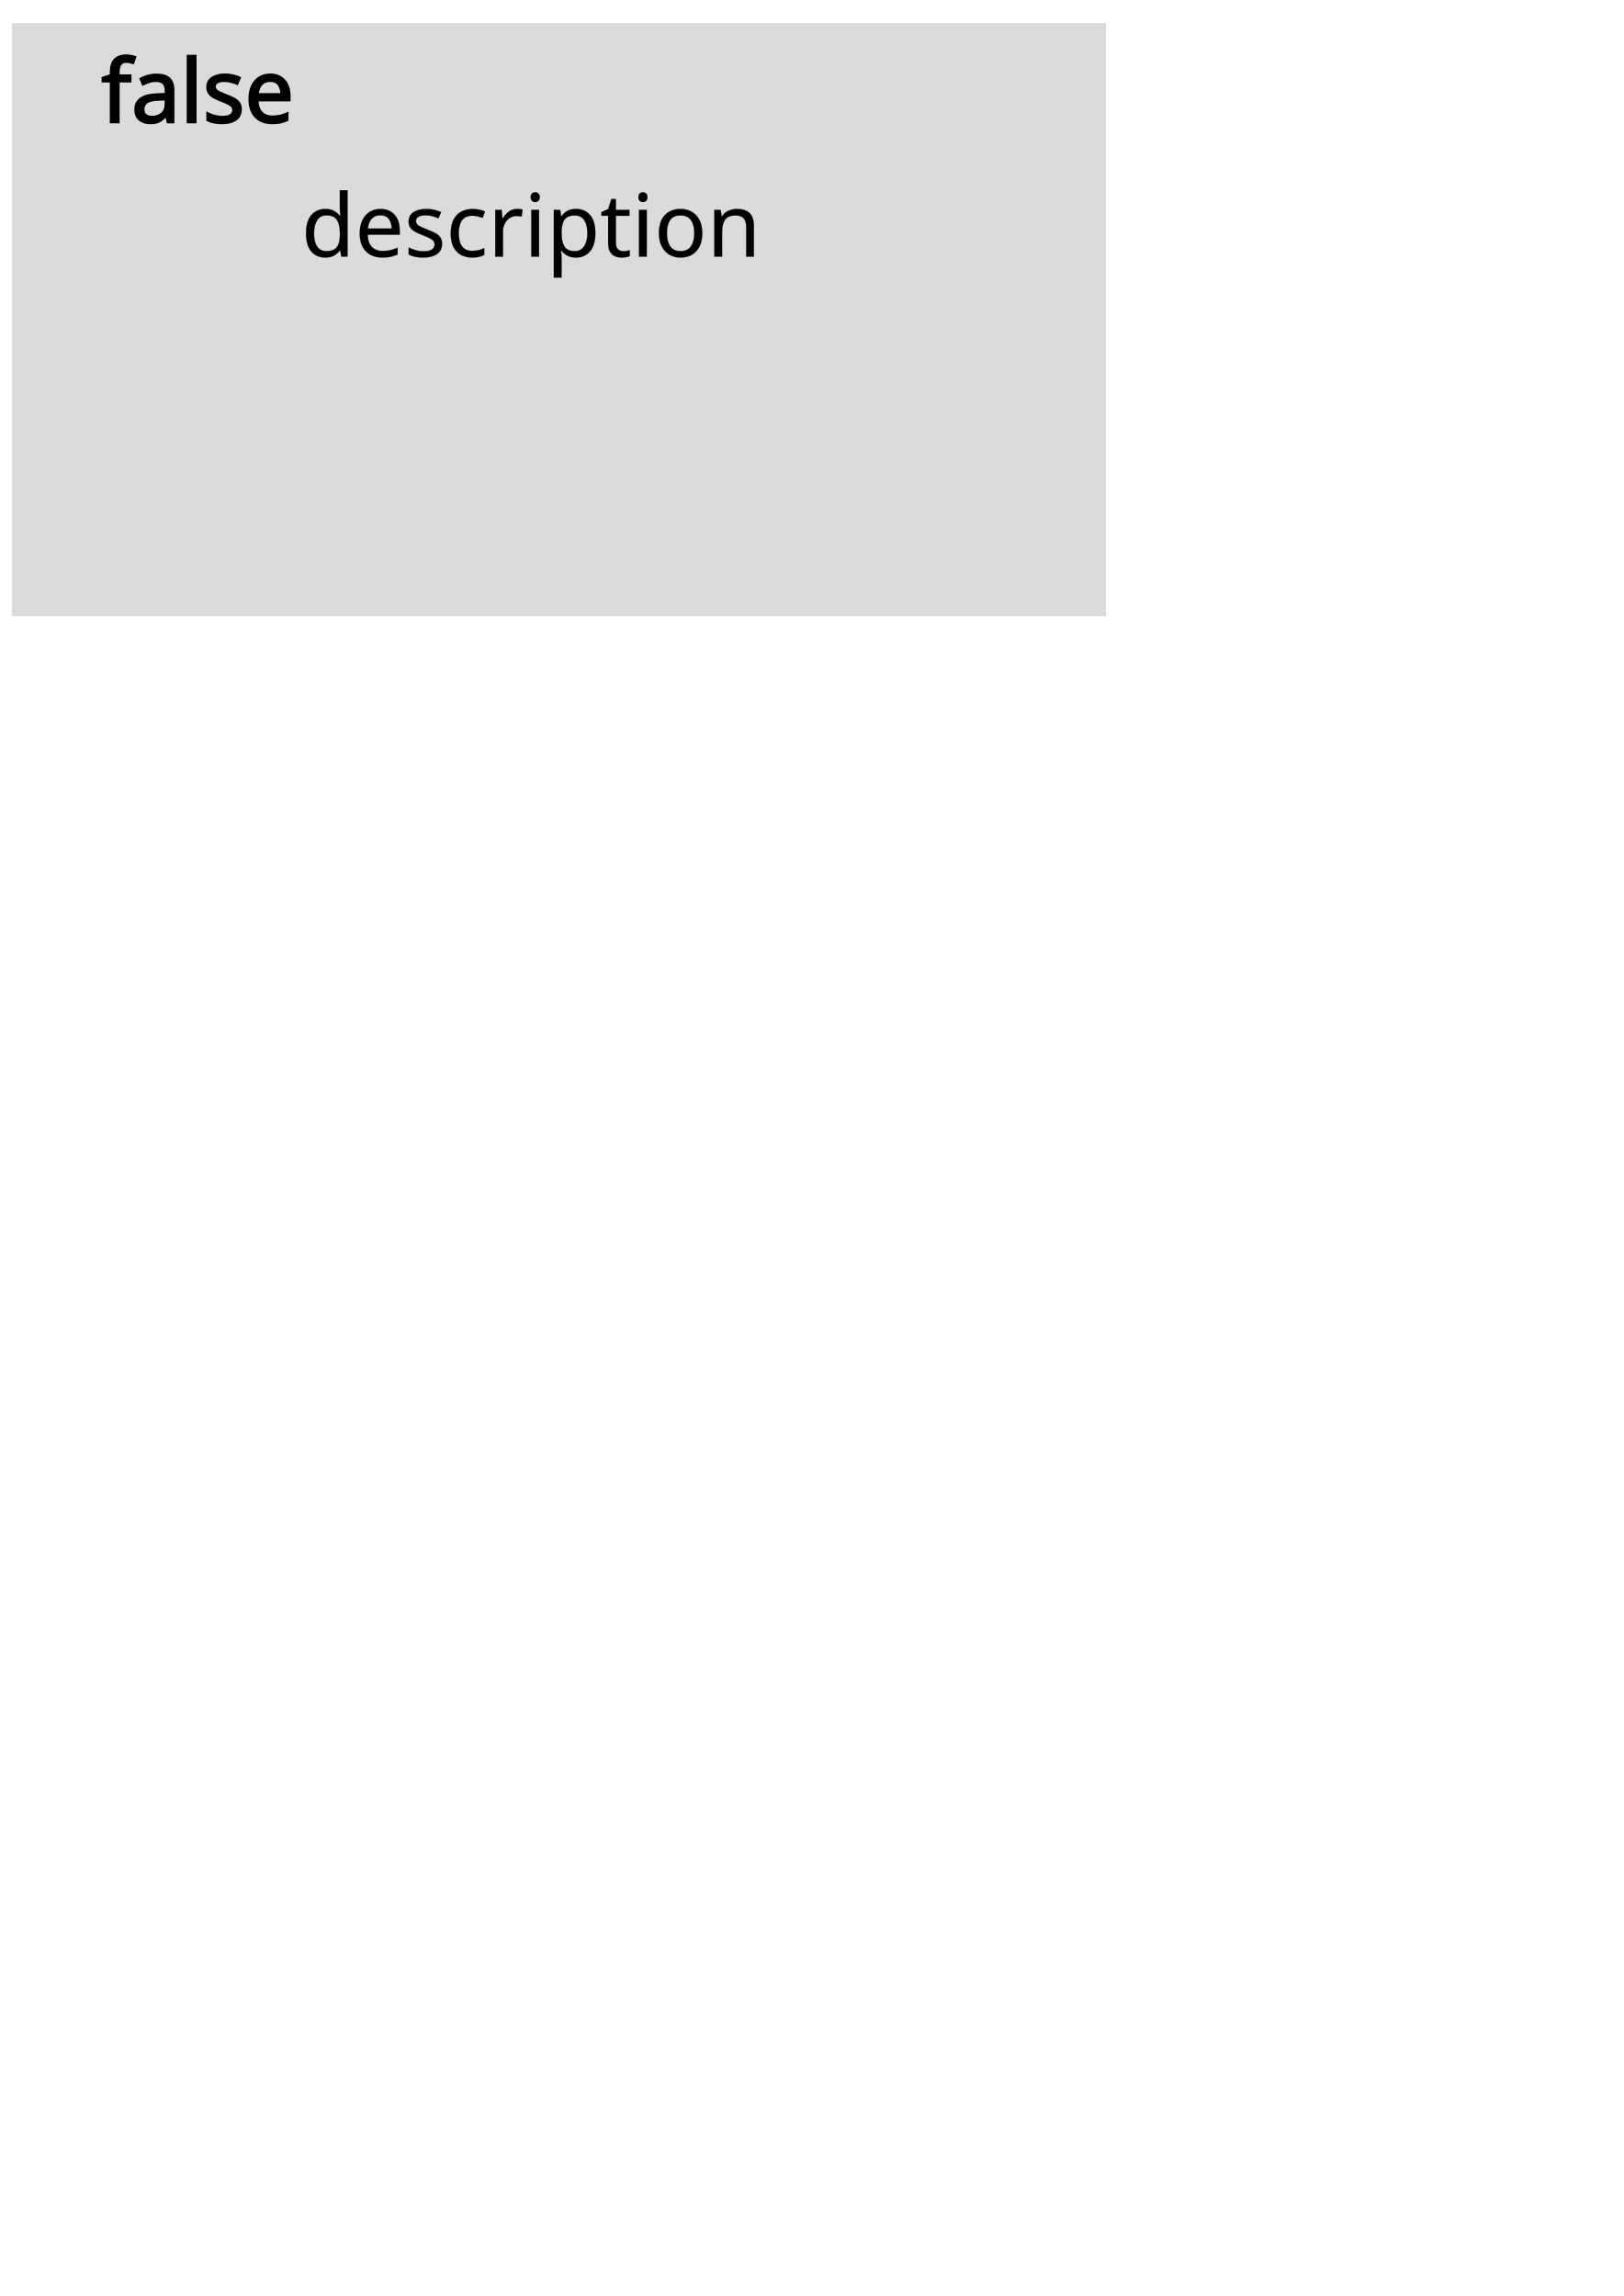
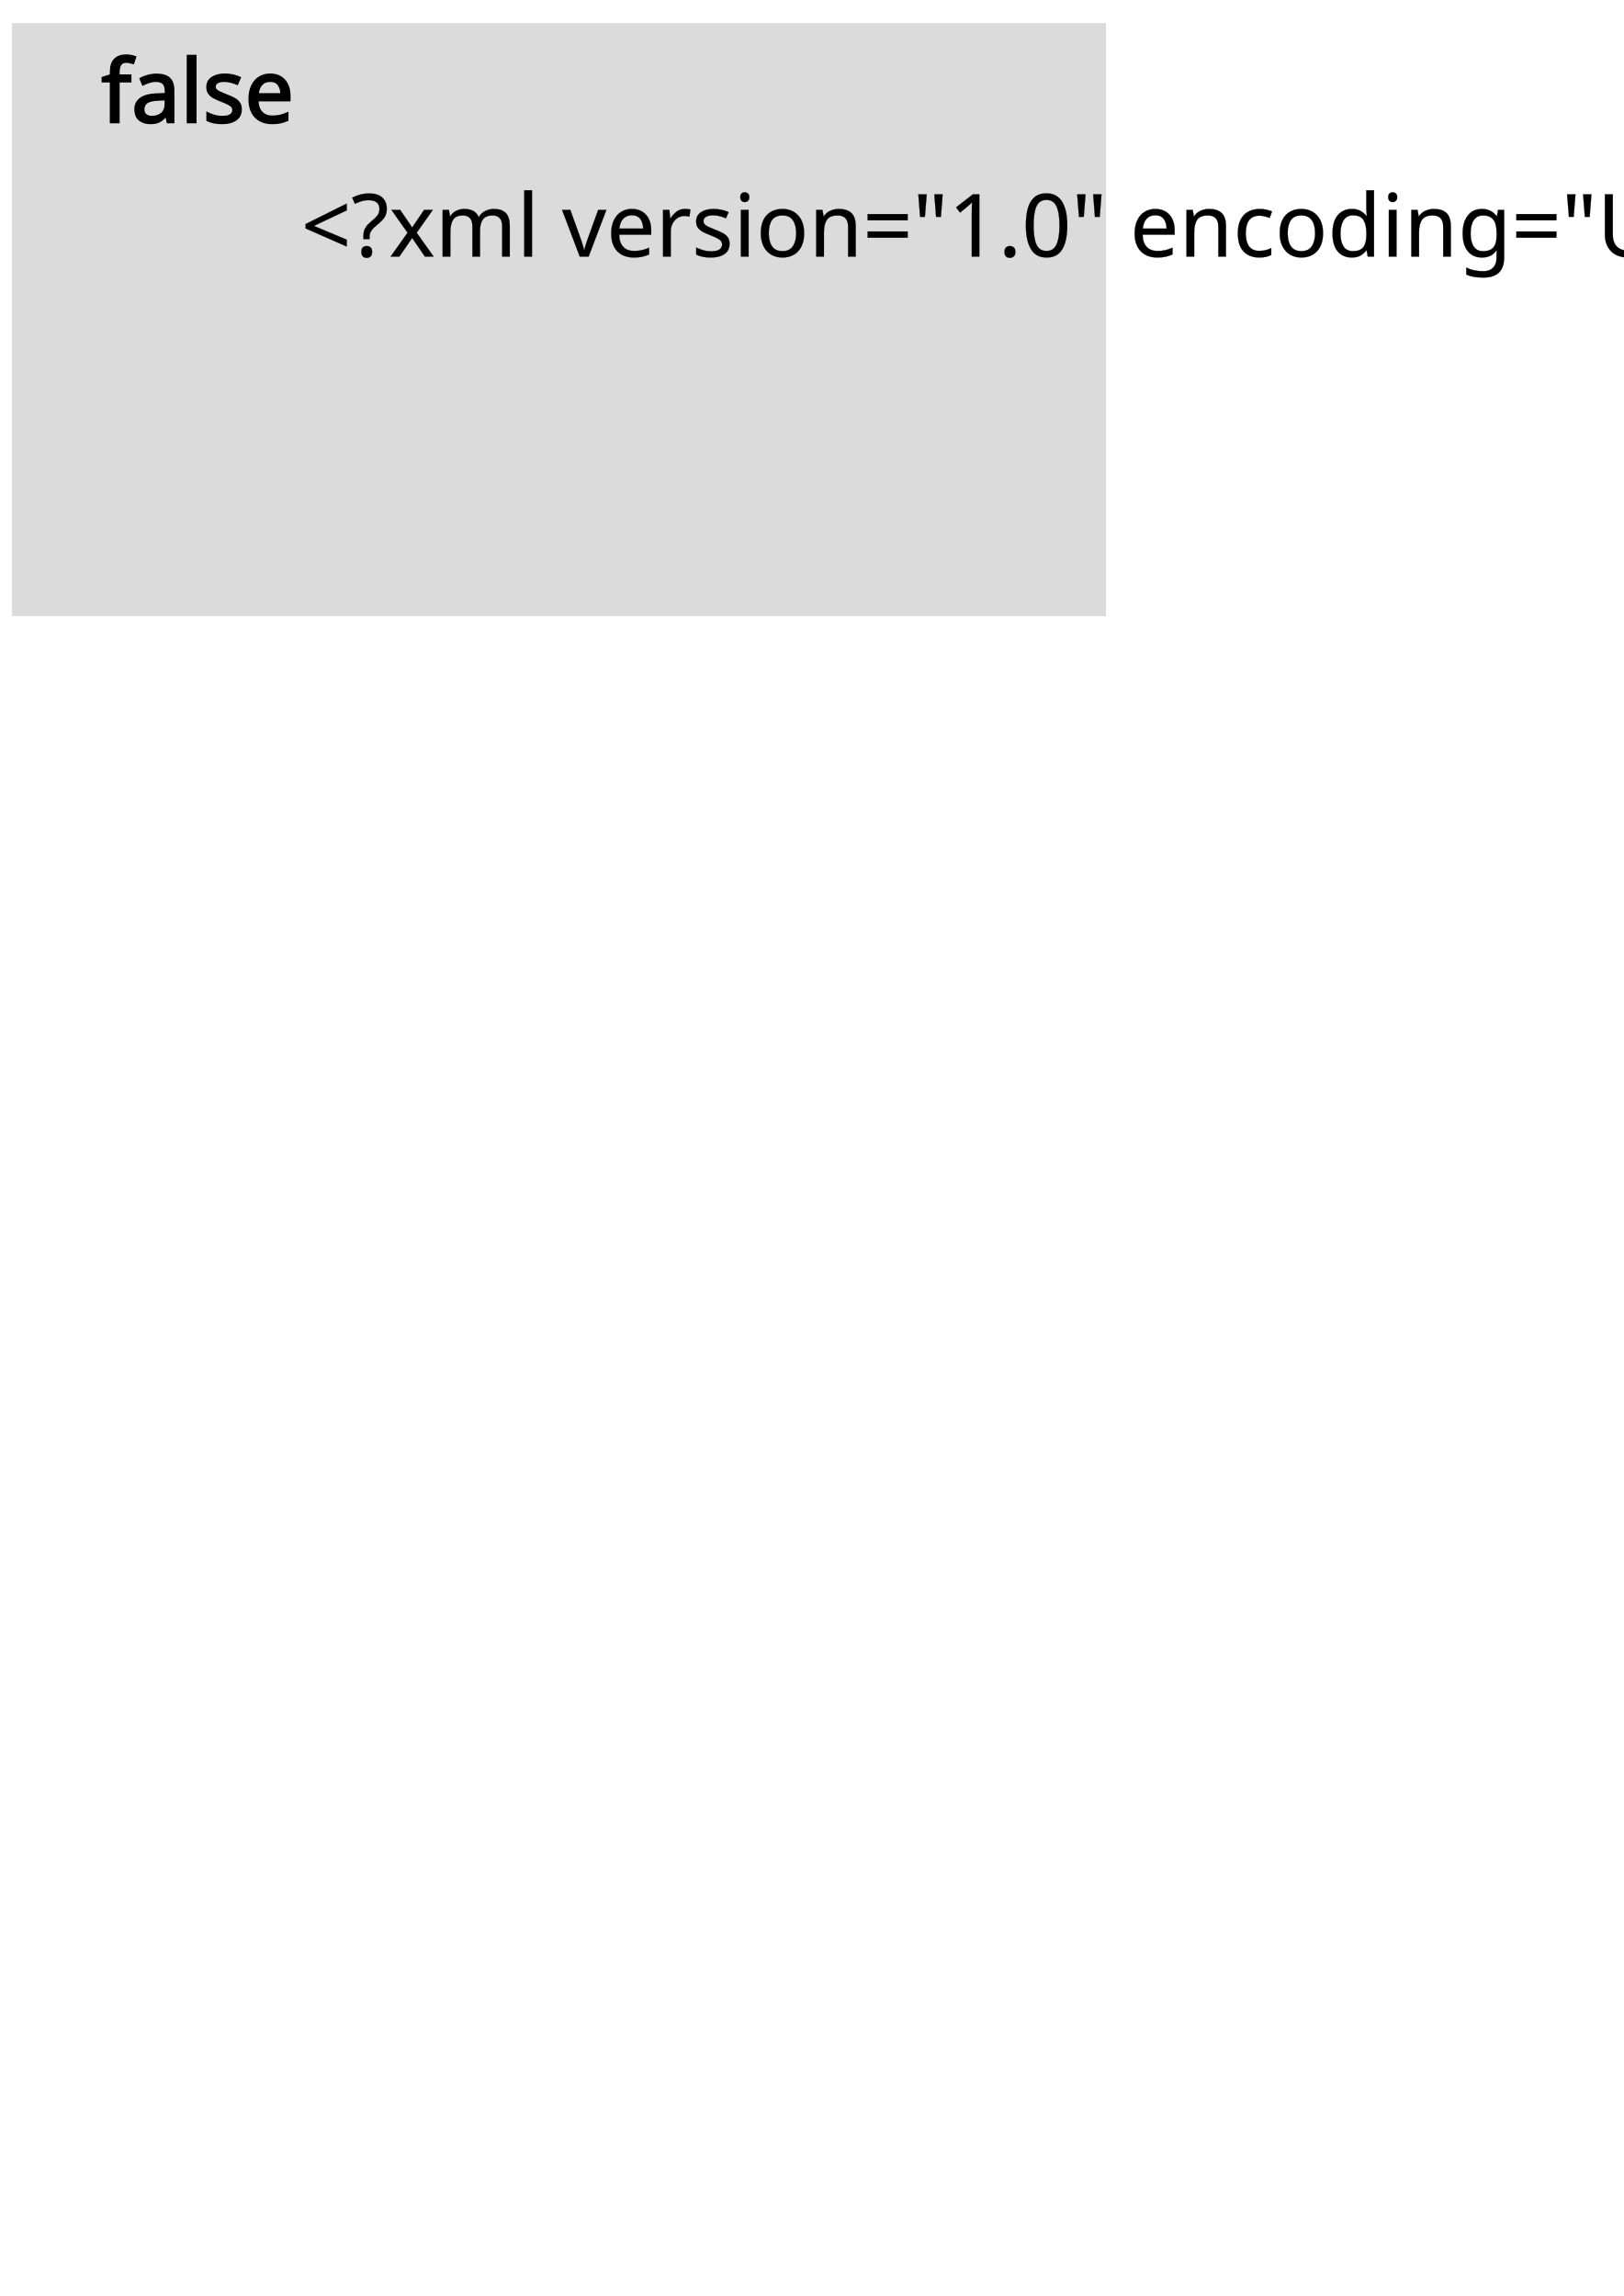
<svg xmlns="http://www.w3.org/2000/svg" xmlns:xlink="http://www.w3.org/1999/xlink" version="1.1" width="744.094" height="1052.362" id="svg2">
  <defs id="defs4">
    <linearGradient id="linearGradient5209">
      <stop id="stop5211" style="stop-color:#000000;stop-opacity:1" offset="0" />
    </linearGradient>
    <linearGradient id="linearGradient3757">
      <stop id="stop3759" style="stop-color:#b3b3b3;stop-opacity:1" offset="0" />
      <stop id="stop3761" style="stop-color:#b3b3b3;stop-opacity:0" offset="1" />
    </linearGradient>
    <radialGradient cx="139.702" cy="93.394" r="94.727" fx="139.702" fy="93.394" id="radialGradient3769" xlink:href="#linearGradient3757" gradientUnits="userSpaceOnUse" gradientTransform="matrix(1,0,0,0.1930928,0,75.35989)" />
    <radialGradient cx="97.019" cy="45.655" r="47.92" fx="97.019" fy="45.655" id="radialGradient3771" xlink:href="#linearGradient3757" gradientUnits="userSpaceOnUse" gradientTransform="matrix(1,0,0,0.2262075,0,35.32742)" />
    <linearGradient x1="44.975" y1="93.394" x2="234.429" y2="93.394" id="linearGradient5213" xlink:href="#linearGradient5209" gradientUnits="userSpaceOnUse" />
  </defs>
  <rect width="501.408" height="271.831" x="5.463" y="10.608" id="border" style="opacity:0.142;fill:#000000;fill-opacity:1" />
  <text x="46.462" y="56.026" id="name" xml:space="preserve" style="font-size:40px;font-style:normal;font-weight:normal;line-height:125%;letter-spacing:0px;word-spacing:0px;fill:#000000;fill-opacity:1;stroke:#000000;stroke-opacity:1;font-family:Sans">false</text>
-   <text x="138.053" y="117.624" id="description" xml:space="preserve" style="font-size:40px;font-style:normal;font-weight:normal;line-height:125%;letter-spacing:0px;word-spacing:0px;fill:#000000;fill-opacity:1;stroke:#000000;stroke-width:0.1;stroke-miterlimit:4;stroke-opacity:1;stroke-dasharray:none;font-family:Sans">description</text>
+   <text x="138.053" y="117.624" id="description" xml:space="preserve" style="font-size:40px;font-style:normal;font-weight:normal;line-height:125%;letter-spacing:0px;word-spacing:0px;fill:#000000;fill-opacity:1;stroke:#000000;stroke-width:0.1;stroke-miterlimit:4;stroke-opacity:1;stroke-dasharray:none;font-family:Sans">&lt;?xml version="1.0" encoding="UTF-8" standalone="no"?&gt;</text>
</svg>
